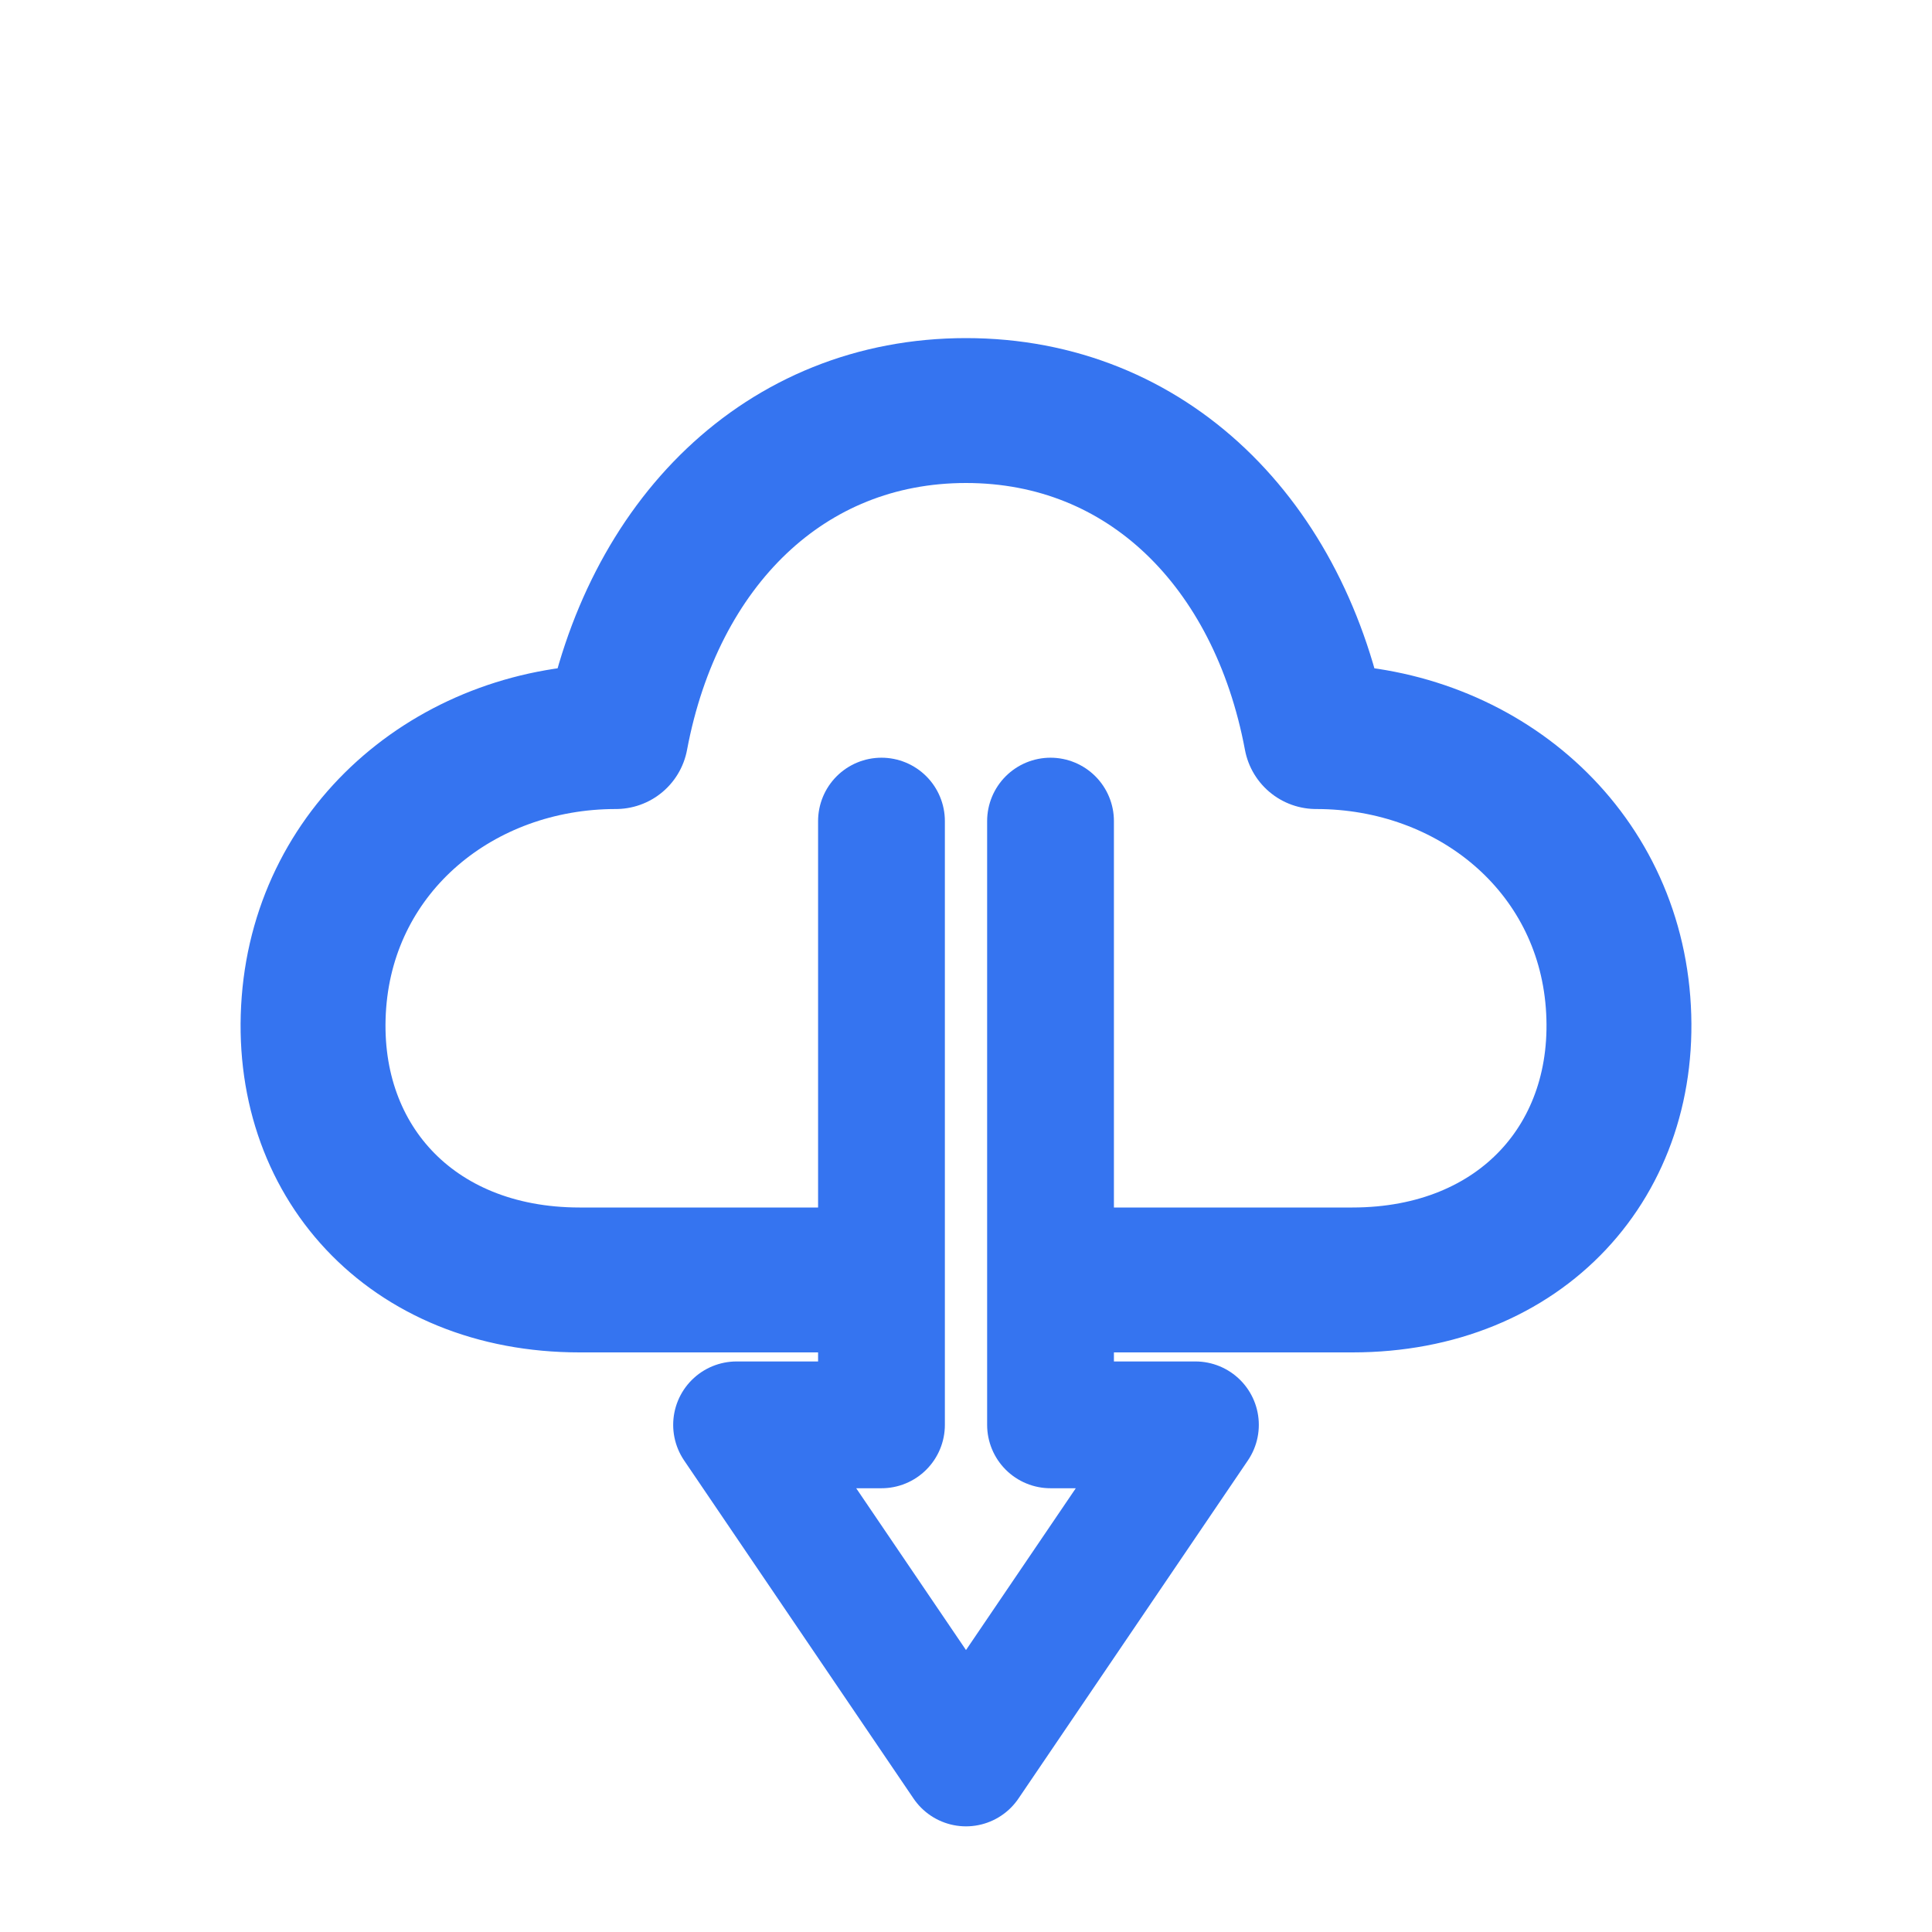
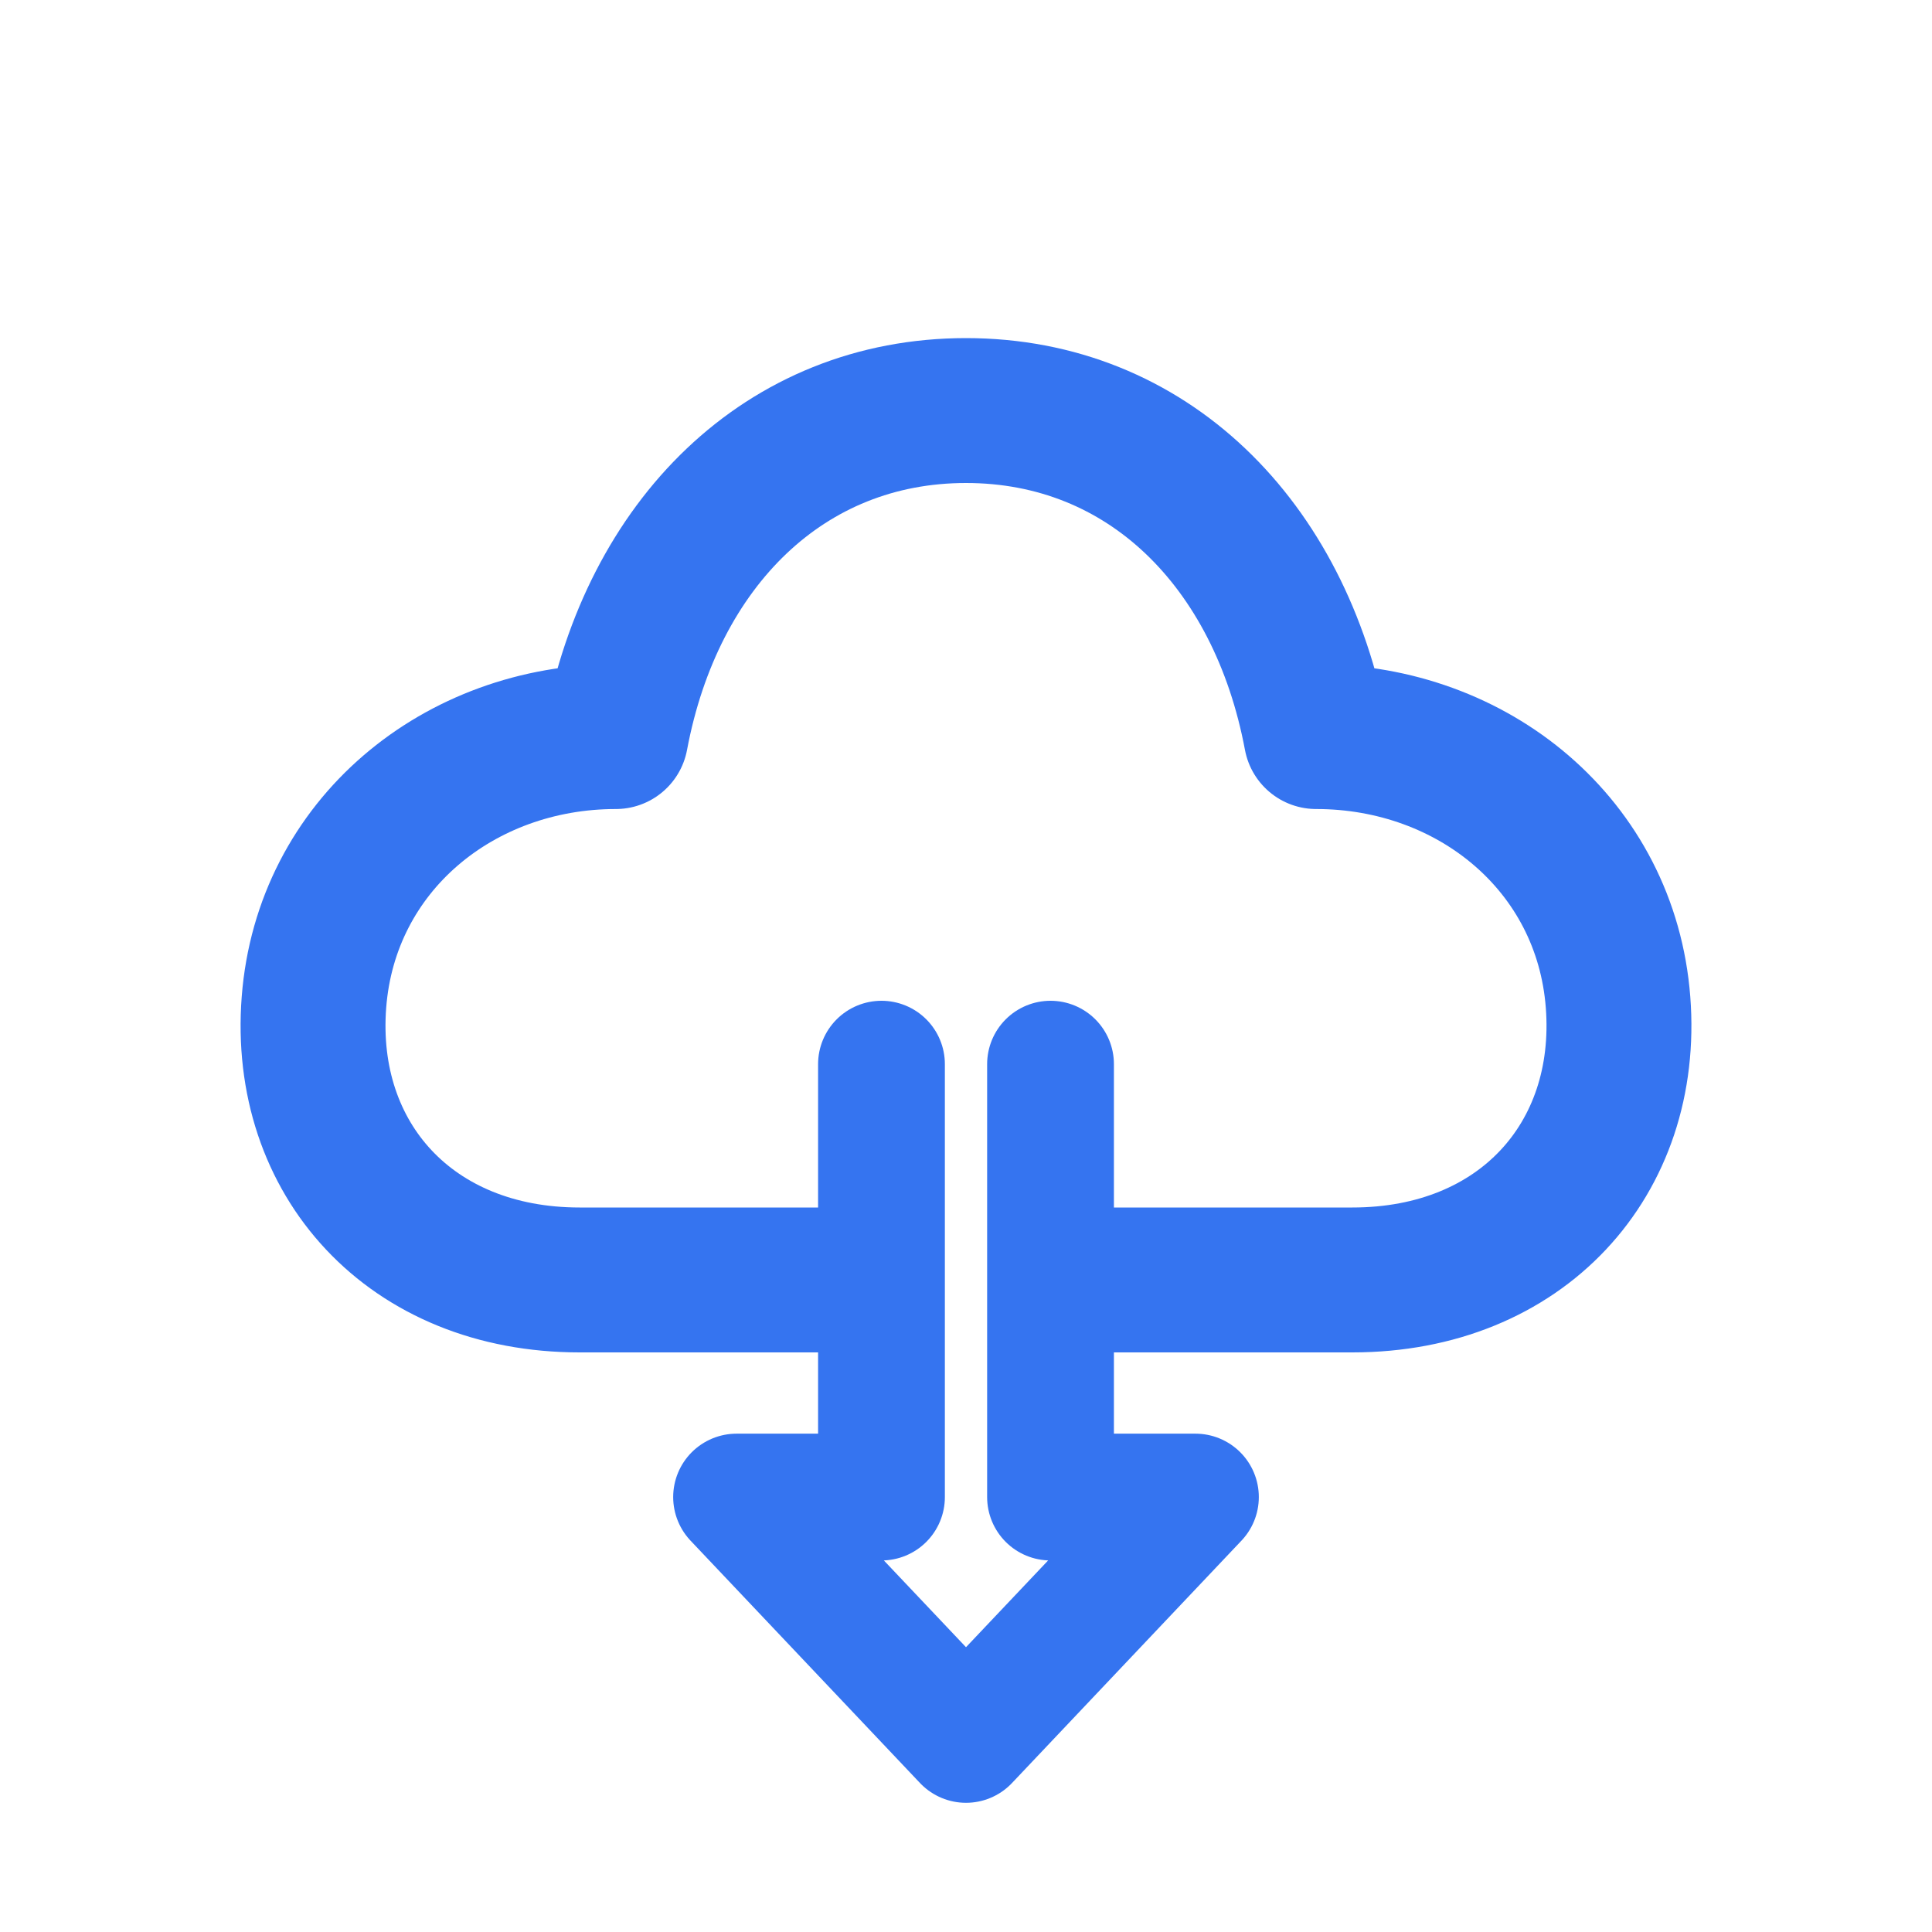
- <svg xmlns="http://www.w3.org/2000/svg" width="16" height="16" viewBox="0 0 16 16" fill="none">
-   <path d="M7.1 10.6 H4.8 C3.4 10.6 2.5 9.6 2.6 8.3 C2.7 7.0 3.8 6.1 5.1 6.1 C5.4 4.5 6.5 3.4 8.0 3.4 C9.5 3.4 10.6 4.5 10.9 6.1 C12.2 6.1 13.3 7.0 13.4 8.3 C13.5 9.6 12.6 10.6 11.2 10.6 H8.9" stroke="#3574F0" stroke-width="1.2" stroke-linecap="round" stroke-linejoin="round" />
-   <path d="M7.3 6.8 V11.8 L6.1 11.8 L8 14.6 L9.9 11.8 L8.7 11.8 V6.8" stroke="#3574F0" stroke-width="1.05" stroke-linecap="round" stroke-linejoin="round" />
+ <svg xmlns="http://www.w3.org/2000/svg" width="16" height="16" fill="none">
+   <g>
+     <path id="svg_1" stroke-linejoin="round" stroke-linecap="round" stroke-width="1.2" stroke="#3574F0" d="m7.1,10.6l-2.3,0c-1.4,0 -2.3,-1 -2.2,-2.3c0.1,-1.3 1.2,-2.2 2.5,-2.2c0.3,-1.6 1.4,-2.7 2.9,-2.7c1.5,0 2.6,1.1 2.9,2.7c1.3,0 2.4,0.9 2.5,2.2c0.1,1.3 -0.8,2.3 -2.2,2.3l-2.3,0" />
+     <path stroke="#3574F0" id="svg_2" stroke-linejoin="round" stroke-linecap="round" stroke-width="1.05" d="m7.3,8.813l0,3.585l-1.2,0l1.9,2.007l1.9,-2.007l-1.2,0l0,-3.585" />
+   </g>
</svg>
